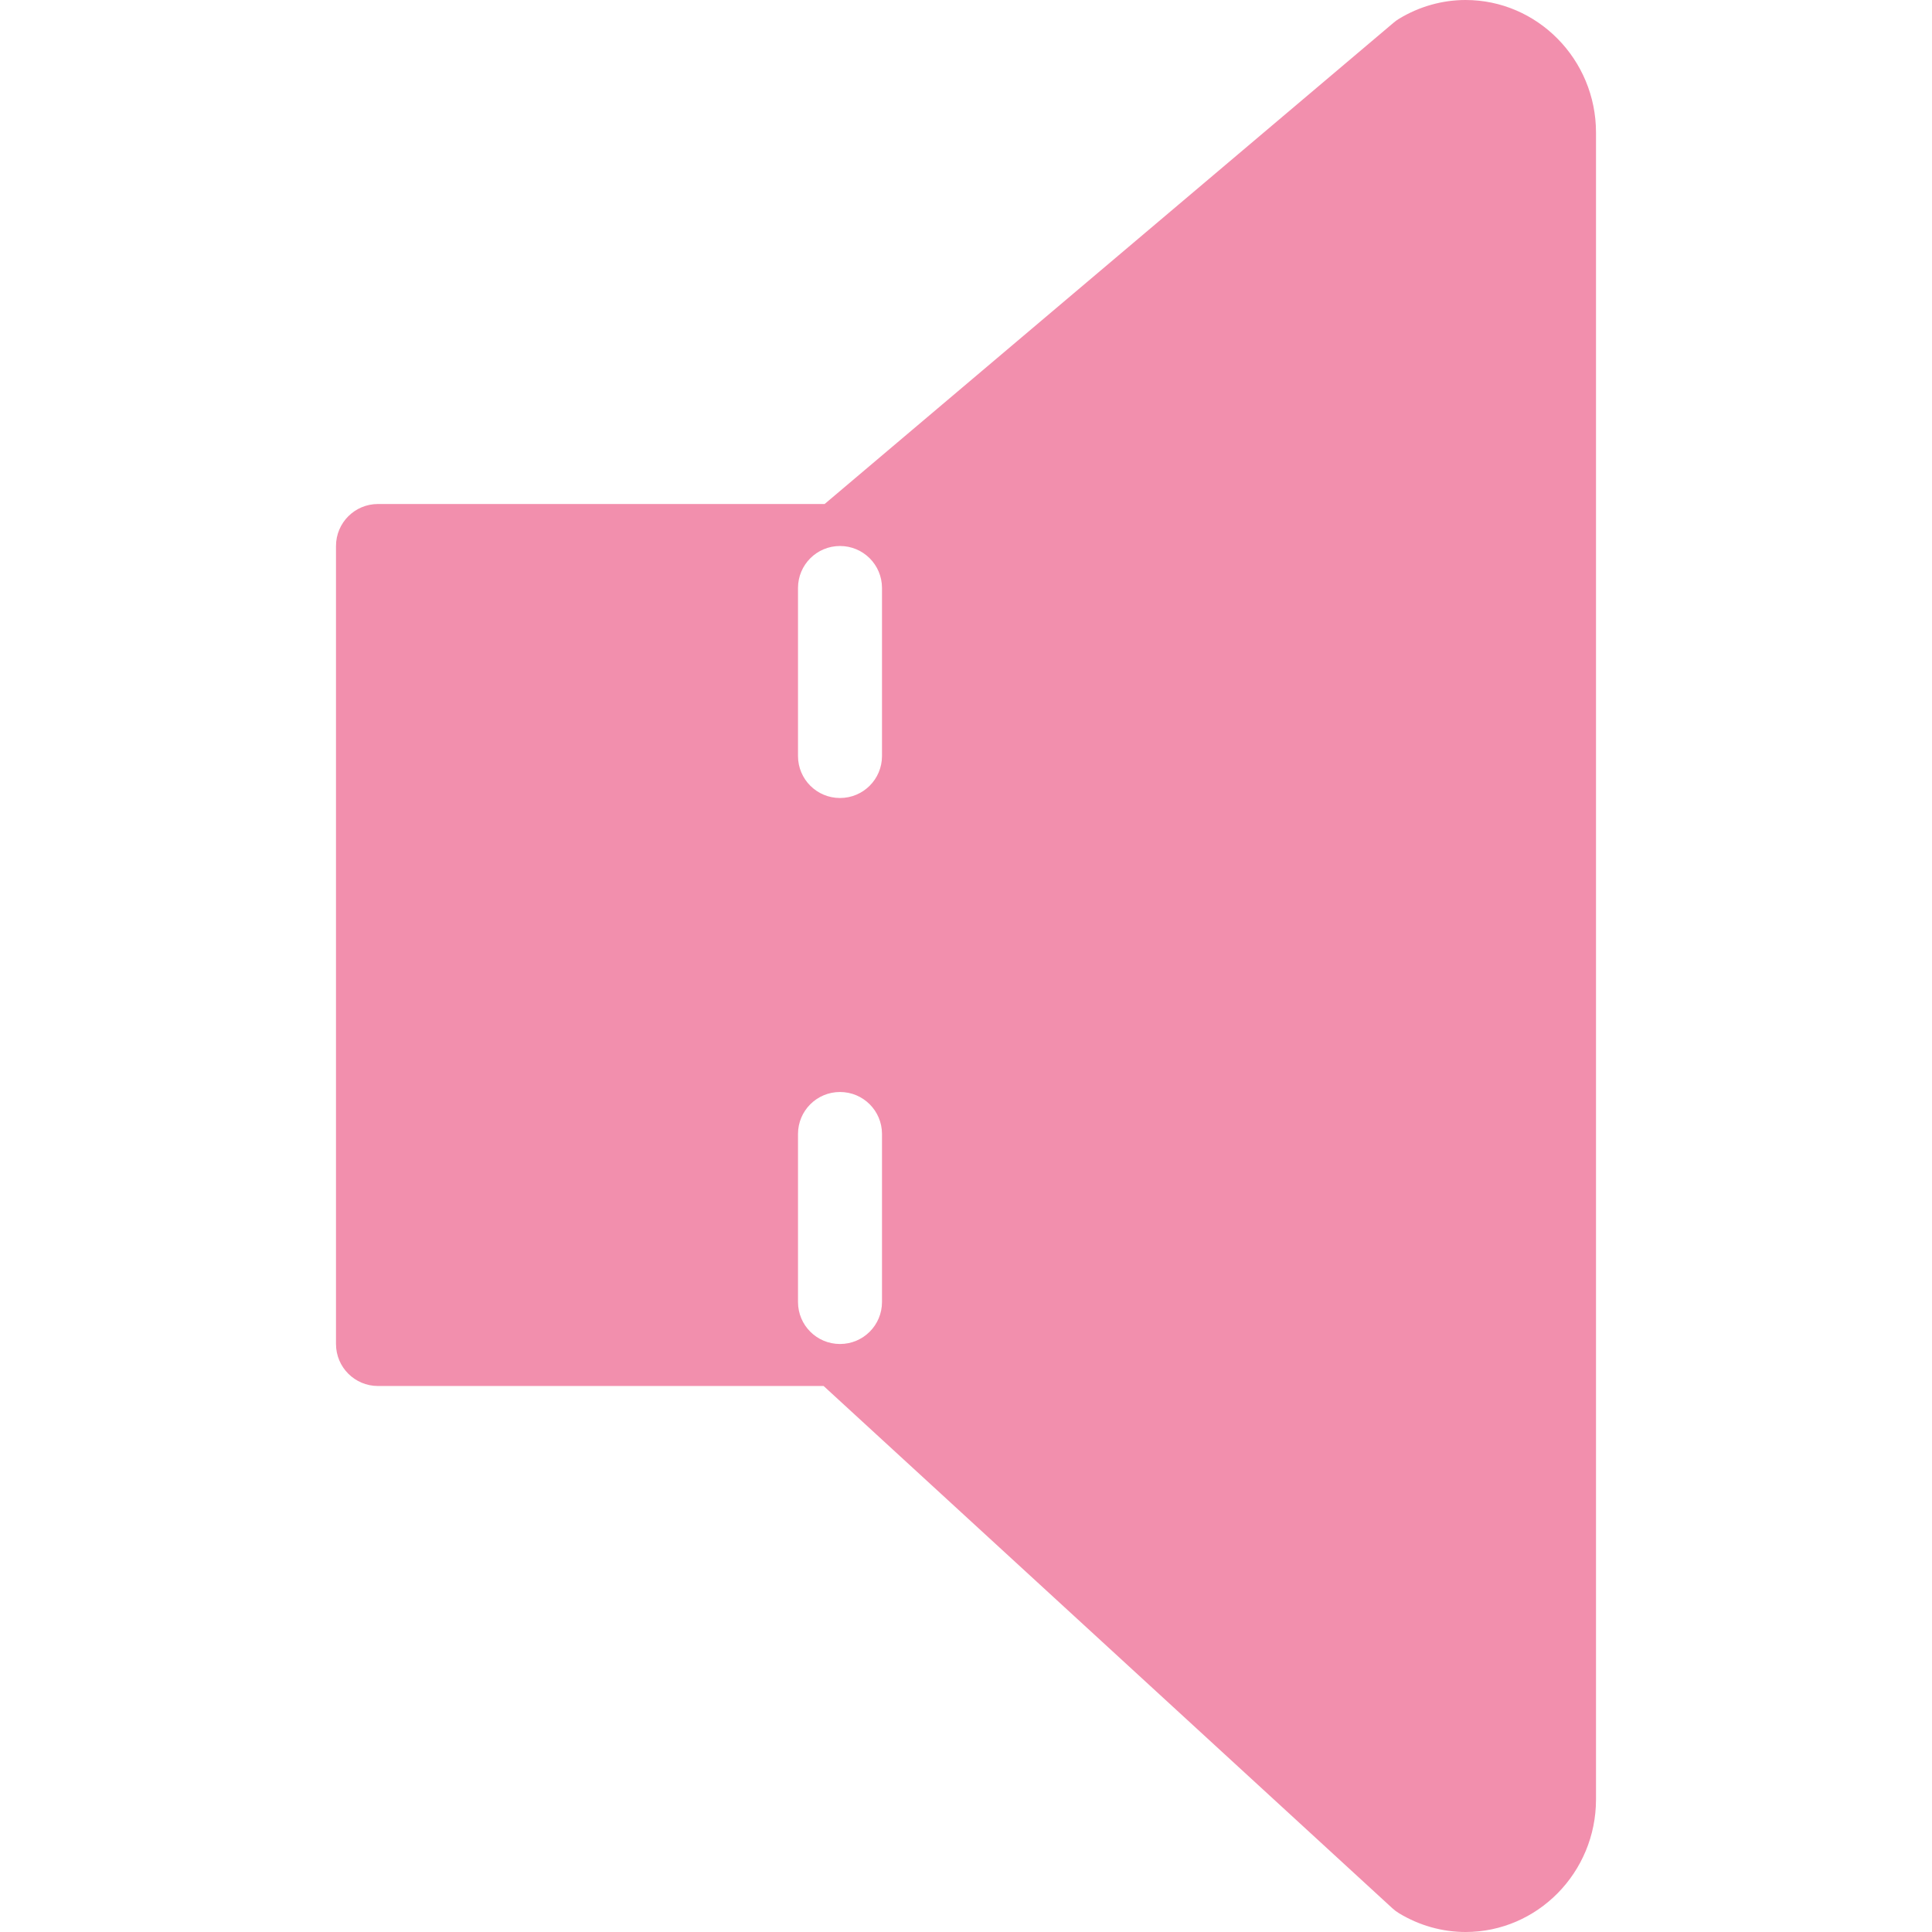
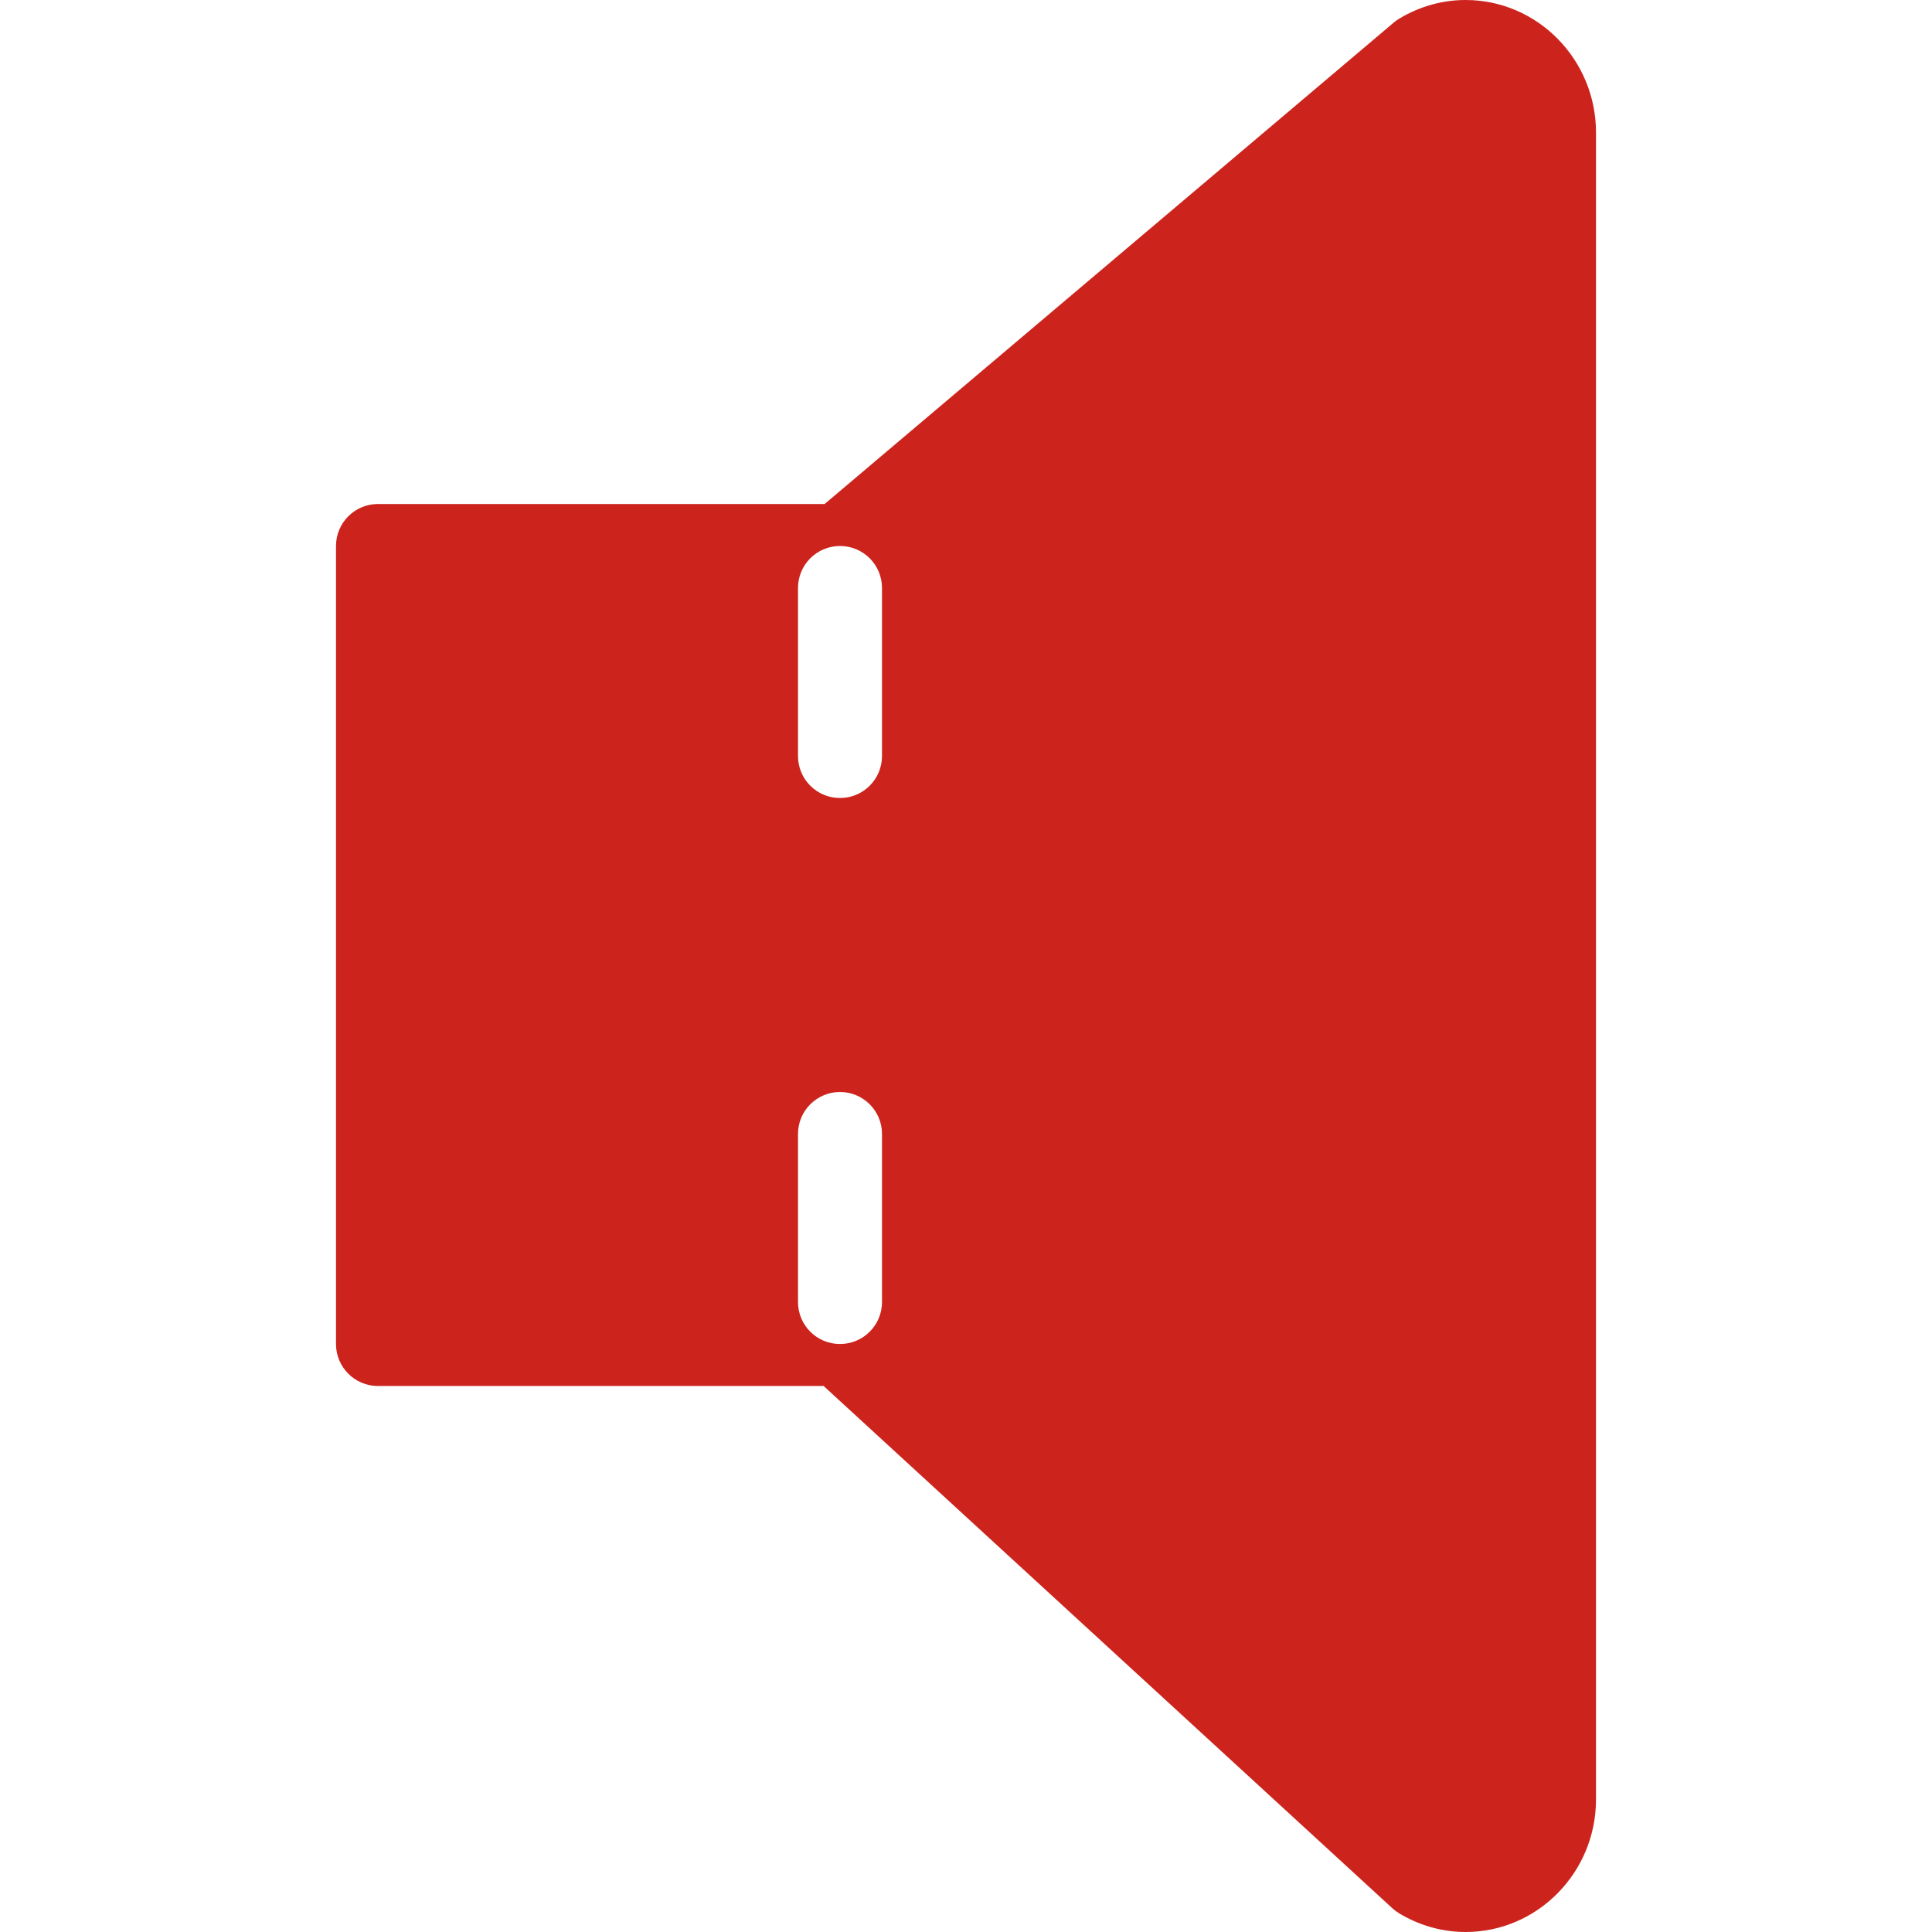
- <svg xmlns="http://www.w3.org/2000/svg" version="1.1" id="Capa_1" x="0px" y="0px" fill="#F28FAD" viewBox="0 0 46 46" style="enable-background:new 0 0 46 46;" xml:space="preserve">
+ <svg xmlns="http://www.w3.org/2000/svg" version="1.1" id="Capa_1" x="0px" y="0px" fill="#cc241d" viewBox="0 0 46 46" style="enable-background:new 0 0 46 46;" xml:space="preserve">
  <g>
    <path d="M34.894,0c-0.551,0-1.097,0.153-1.579,0.444c-0.046,0.027-0.09,0.059-0.13,0.093L19.634,12H9c-0.553,0-1,0.447-1,1v19   c0,0.553,0.447,1,1,1h10.61l13.543,12.436c0.05,0.046,0.104,0.086,0.161,0.12C33.797,45.847,34.343,46,34.894,46   C36.606,46,38,44.584,38,42.844V3.156C38,1.416,36.606,0,34.894,0z M21,31c0,0.553-0.447,1-1,1s-1-0.447-1-1v-4   c0-0.553,0.447-1,1-1s1,0.447,1,1V31z M21,18c0,0.553-0.447,1-1,1s-1-0.447-1-1v-4c0-0.553,0.447-1,1-1s1,0.447,1,1V18z" />
  </g>
  <g>
</g>
  <g>
</g>
  <g>
</g>
  <g>
</g>
  <g>
</g>
  <g>
</g>
  <g>
</g>
  <g>
</g>
  <g>
</g>
  <g>
</g>
  <g>
</g>
  <g>
</g>
  <g>
</g>
  <g>
</g>
  <g>
</g>
</svg>
